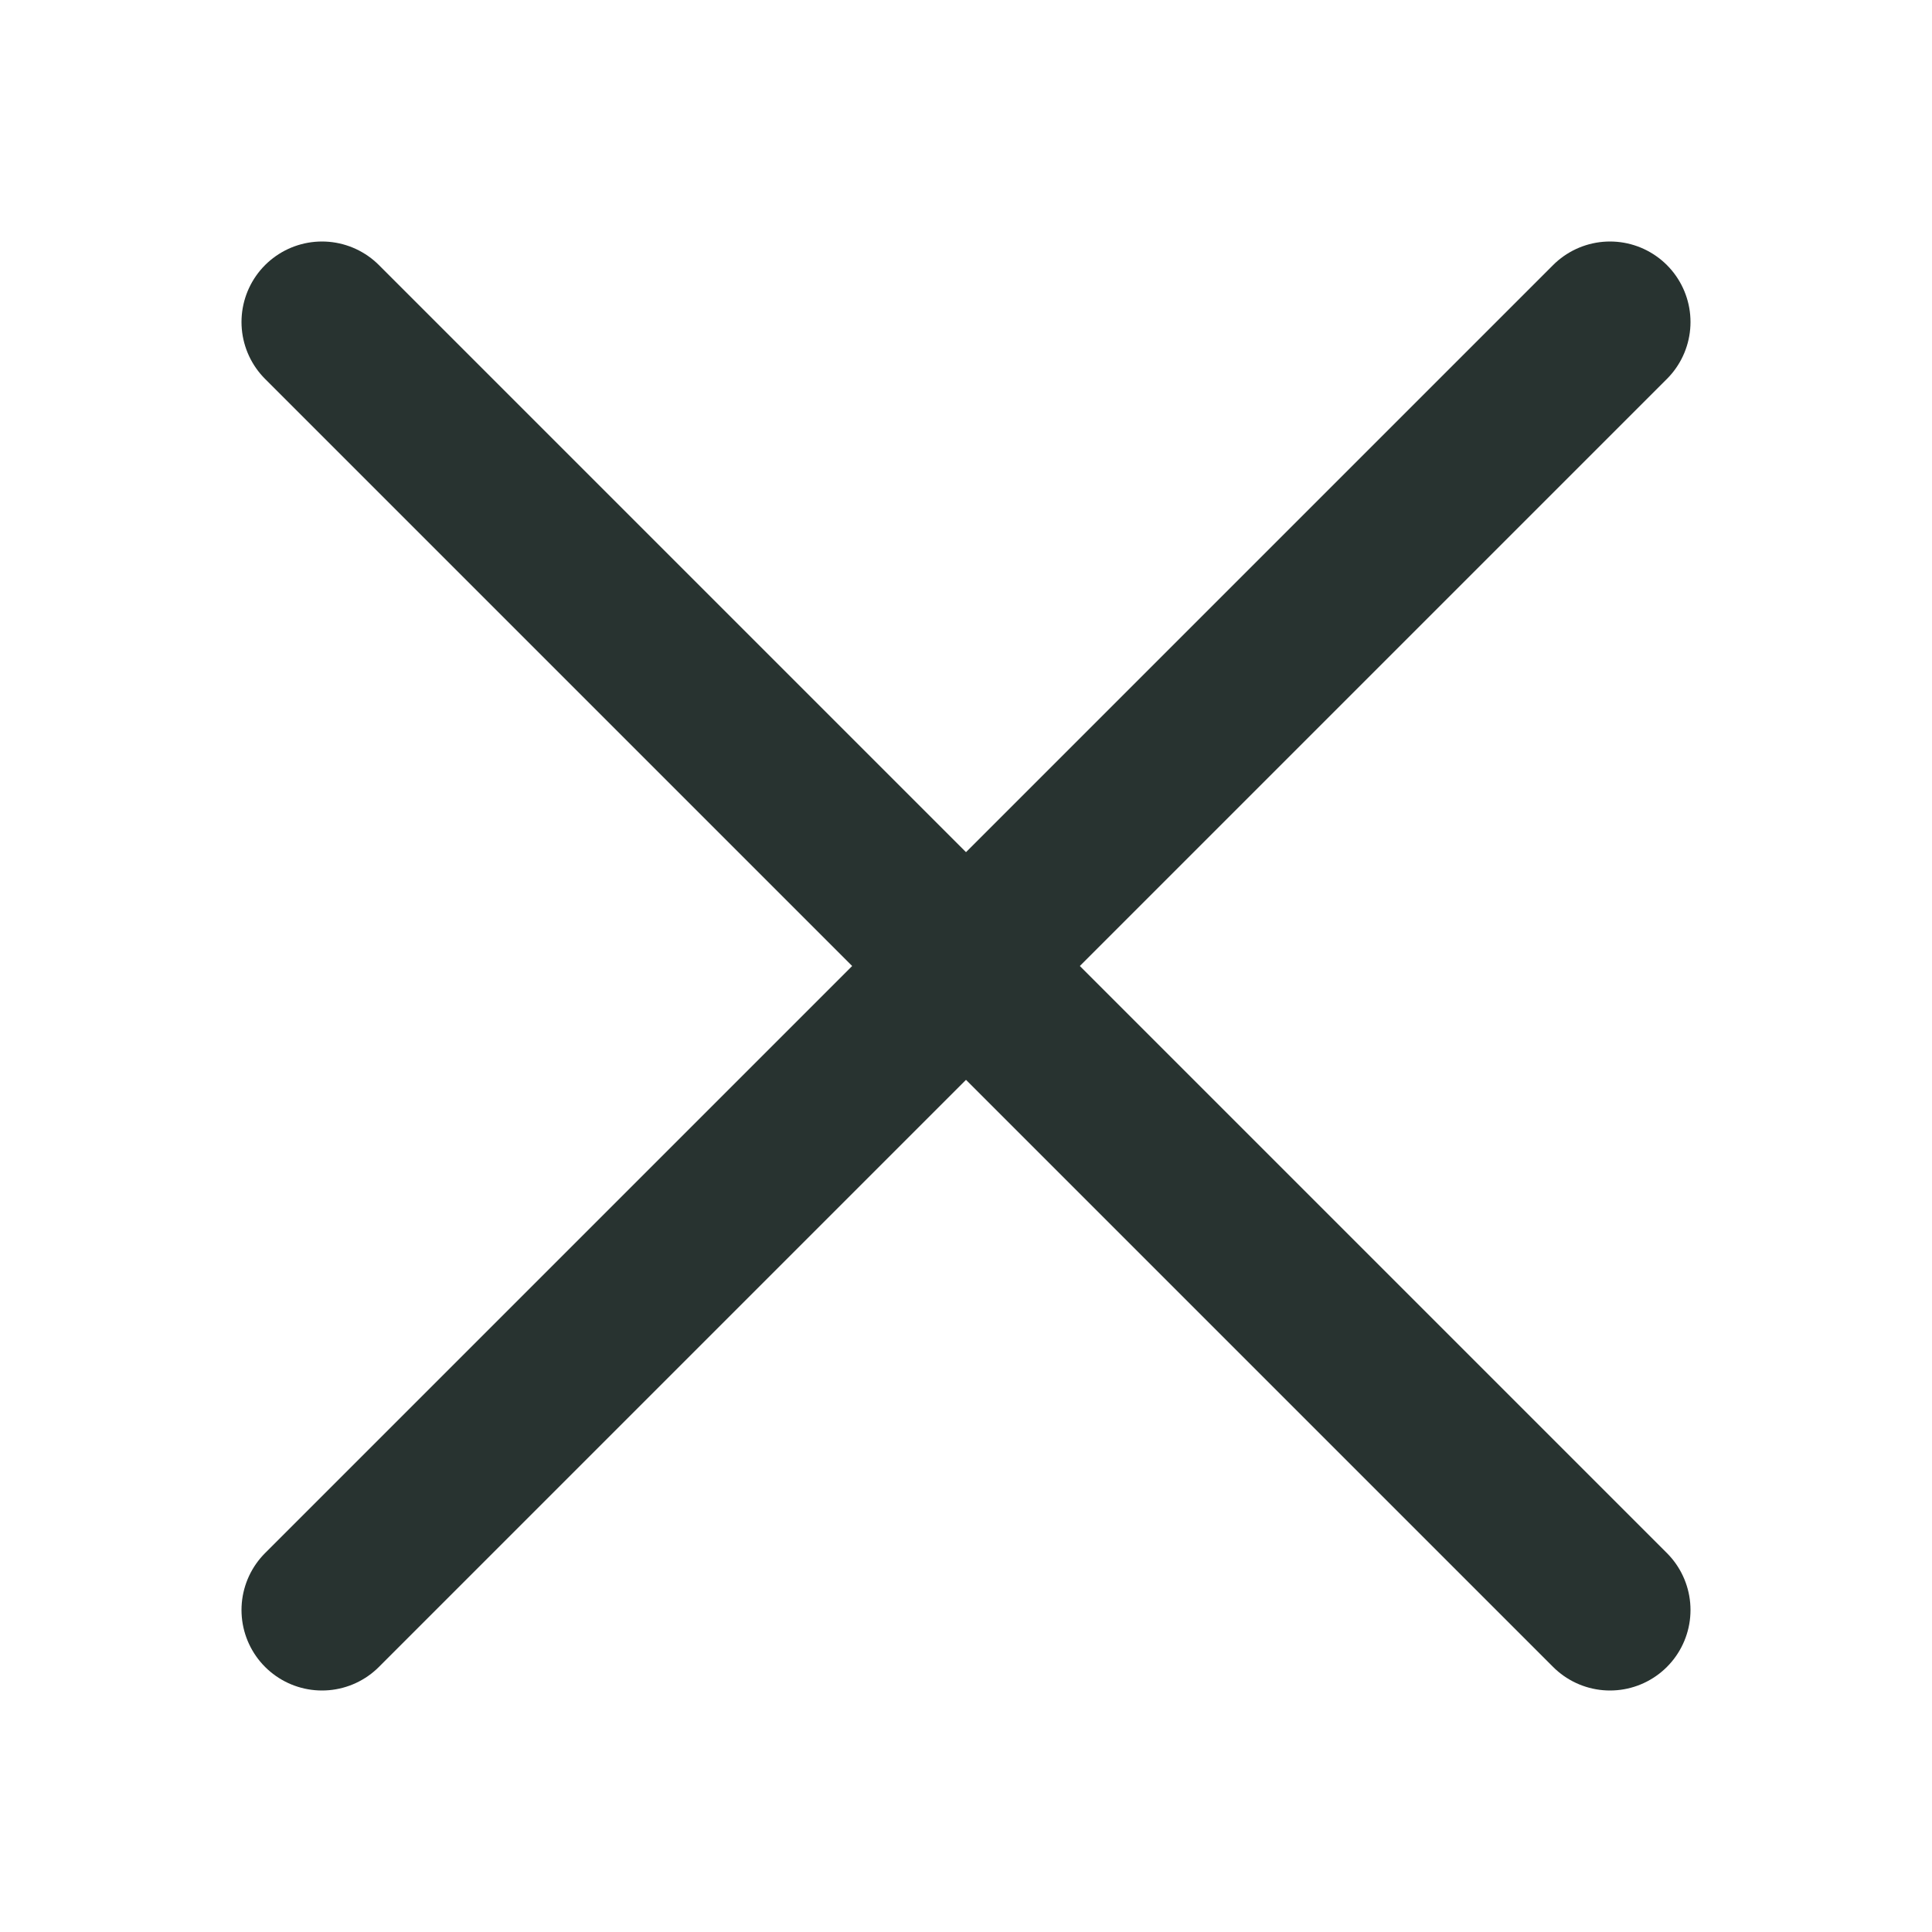
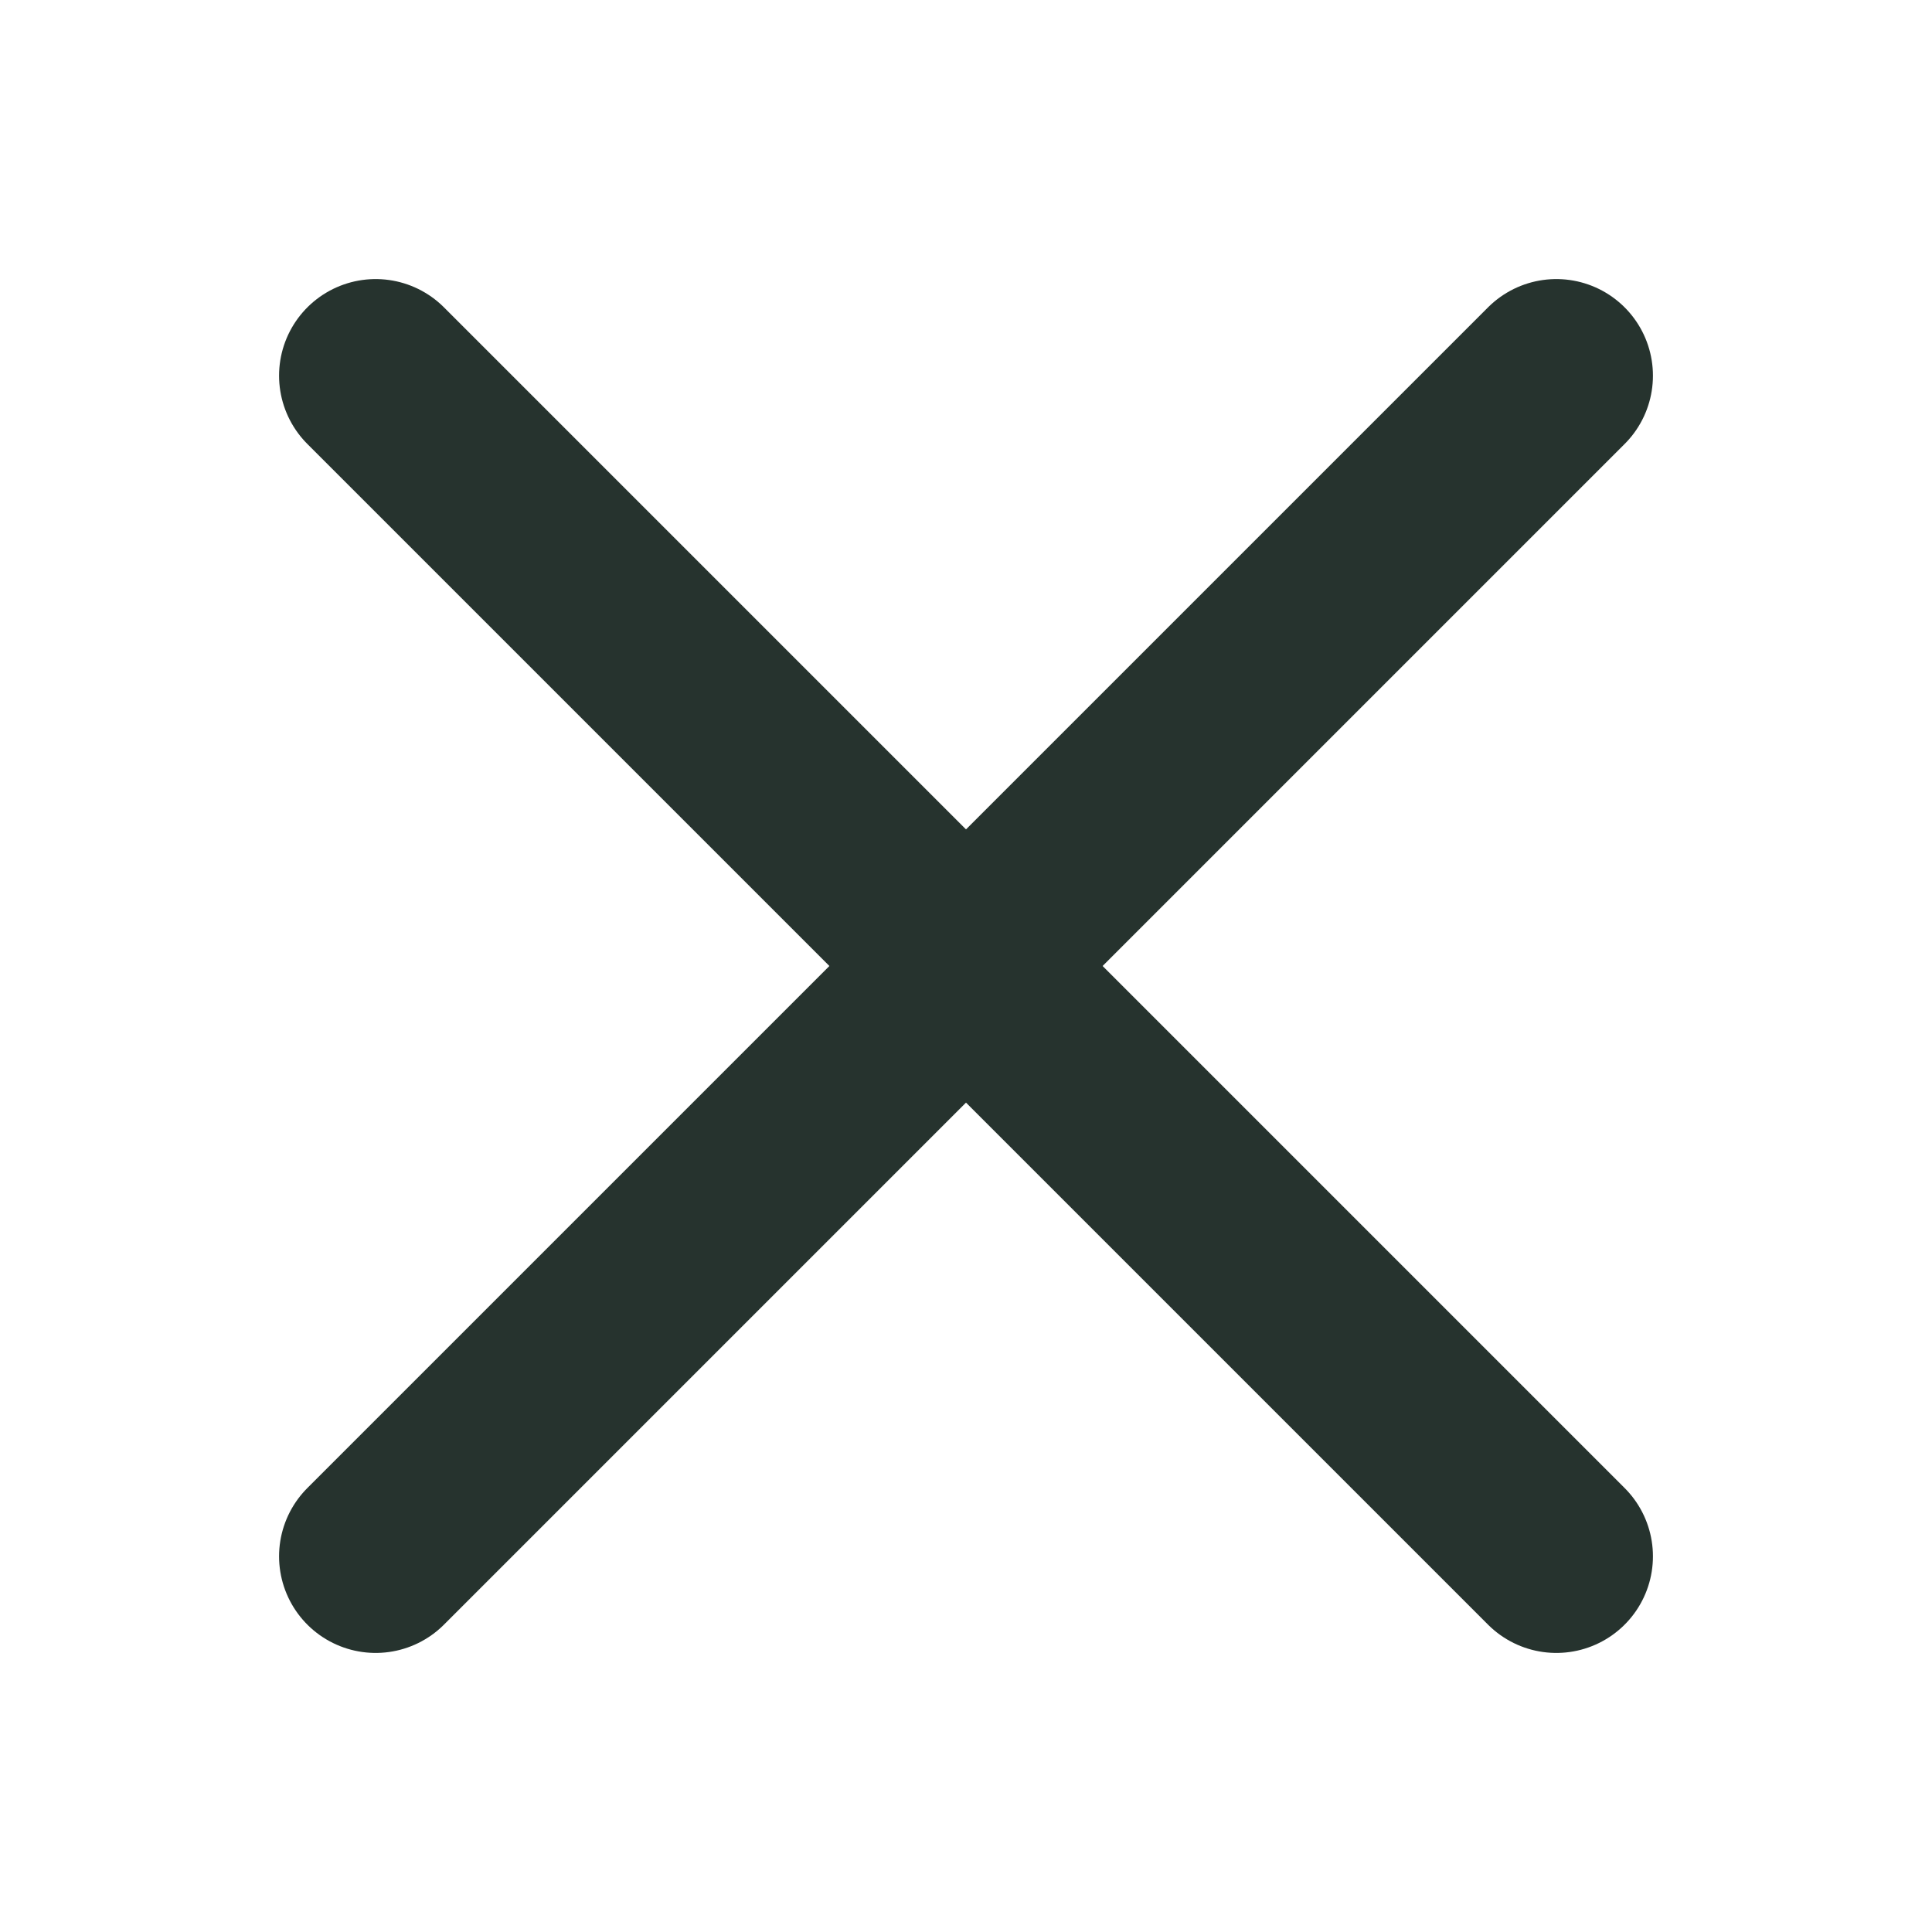
- <svg xmlns="http://www.w3.org/2000/svg" width="360px" height="360px" viewBox="0 0 360 360" version="1.2">
-   <g id="surface174938">
-     <path style="fill:none;stroke-width:30;stroke-linecap:round;stroke-linejoin:round;stroke:rgb(15.686%,20%,18.824%);stroke-opacity:1;stroke-miterlimit:10;" d="M 60 60 L 300 300 " />
-     <path style="fill:none;stroke-width:30;stroke-linecap:round;stroke-linejoin:round;stroke:rgb(15.686%,20%,18.824%);stroke-opacity:1;stroke-miterlimit:10;" d="M 300 60 L 60 300 " />
+ <svg xmlns="http://www.w3.org/2000/svg" width="360px" height="360px" viewBox="0 0 360 360" version="1.2" id="svg2">
+   <defs id="defs2" />
+   <g id="surface174938" transform="matrix(0.9166667,0,0,0.9166667,15,15)" style="stroke-width:39.273;stroke-dasharray:none">
+     <path style="display:inline;fill:none;stroke:#26332e;stroke-width:39.273;stroke-linecap:round;stroke-linejoin:round;stroke-miterlimit:10;stroke-dasharray:none;stroke-opacity:1" d="M 60,60 300,300" id="path1" />
+     <path style="display:inline;fill:none;stroke:#26332e;stroke-width:39.273;stroke-linecap:round;stroke-linejoin:round;stroke-miterlimit:10;stroke-dasharray:none;stroke-opacity:1" d="M 300,60 60,300" id="path2" />
  </g>
</svg>
